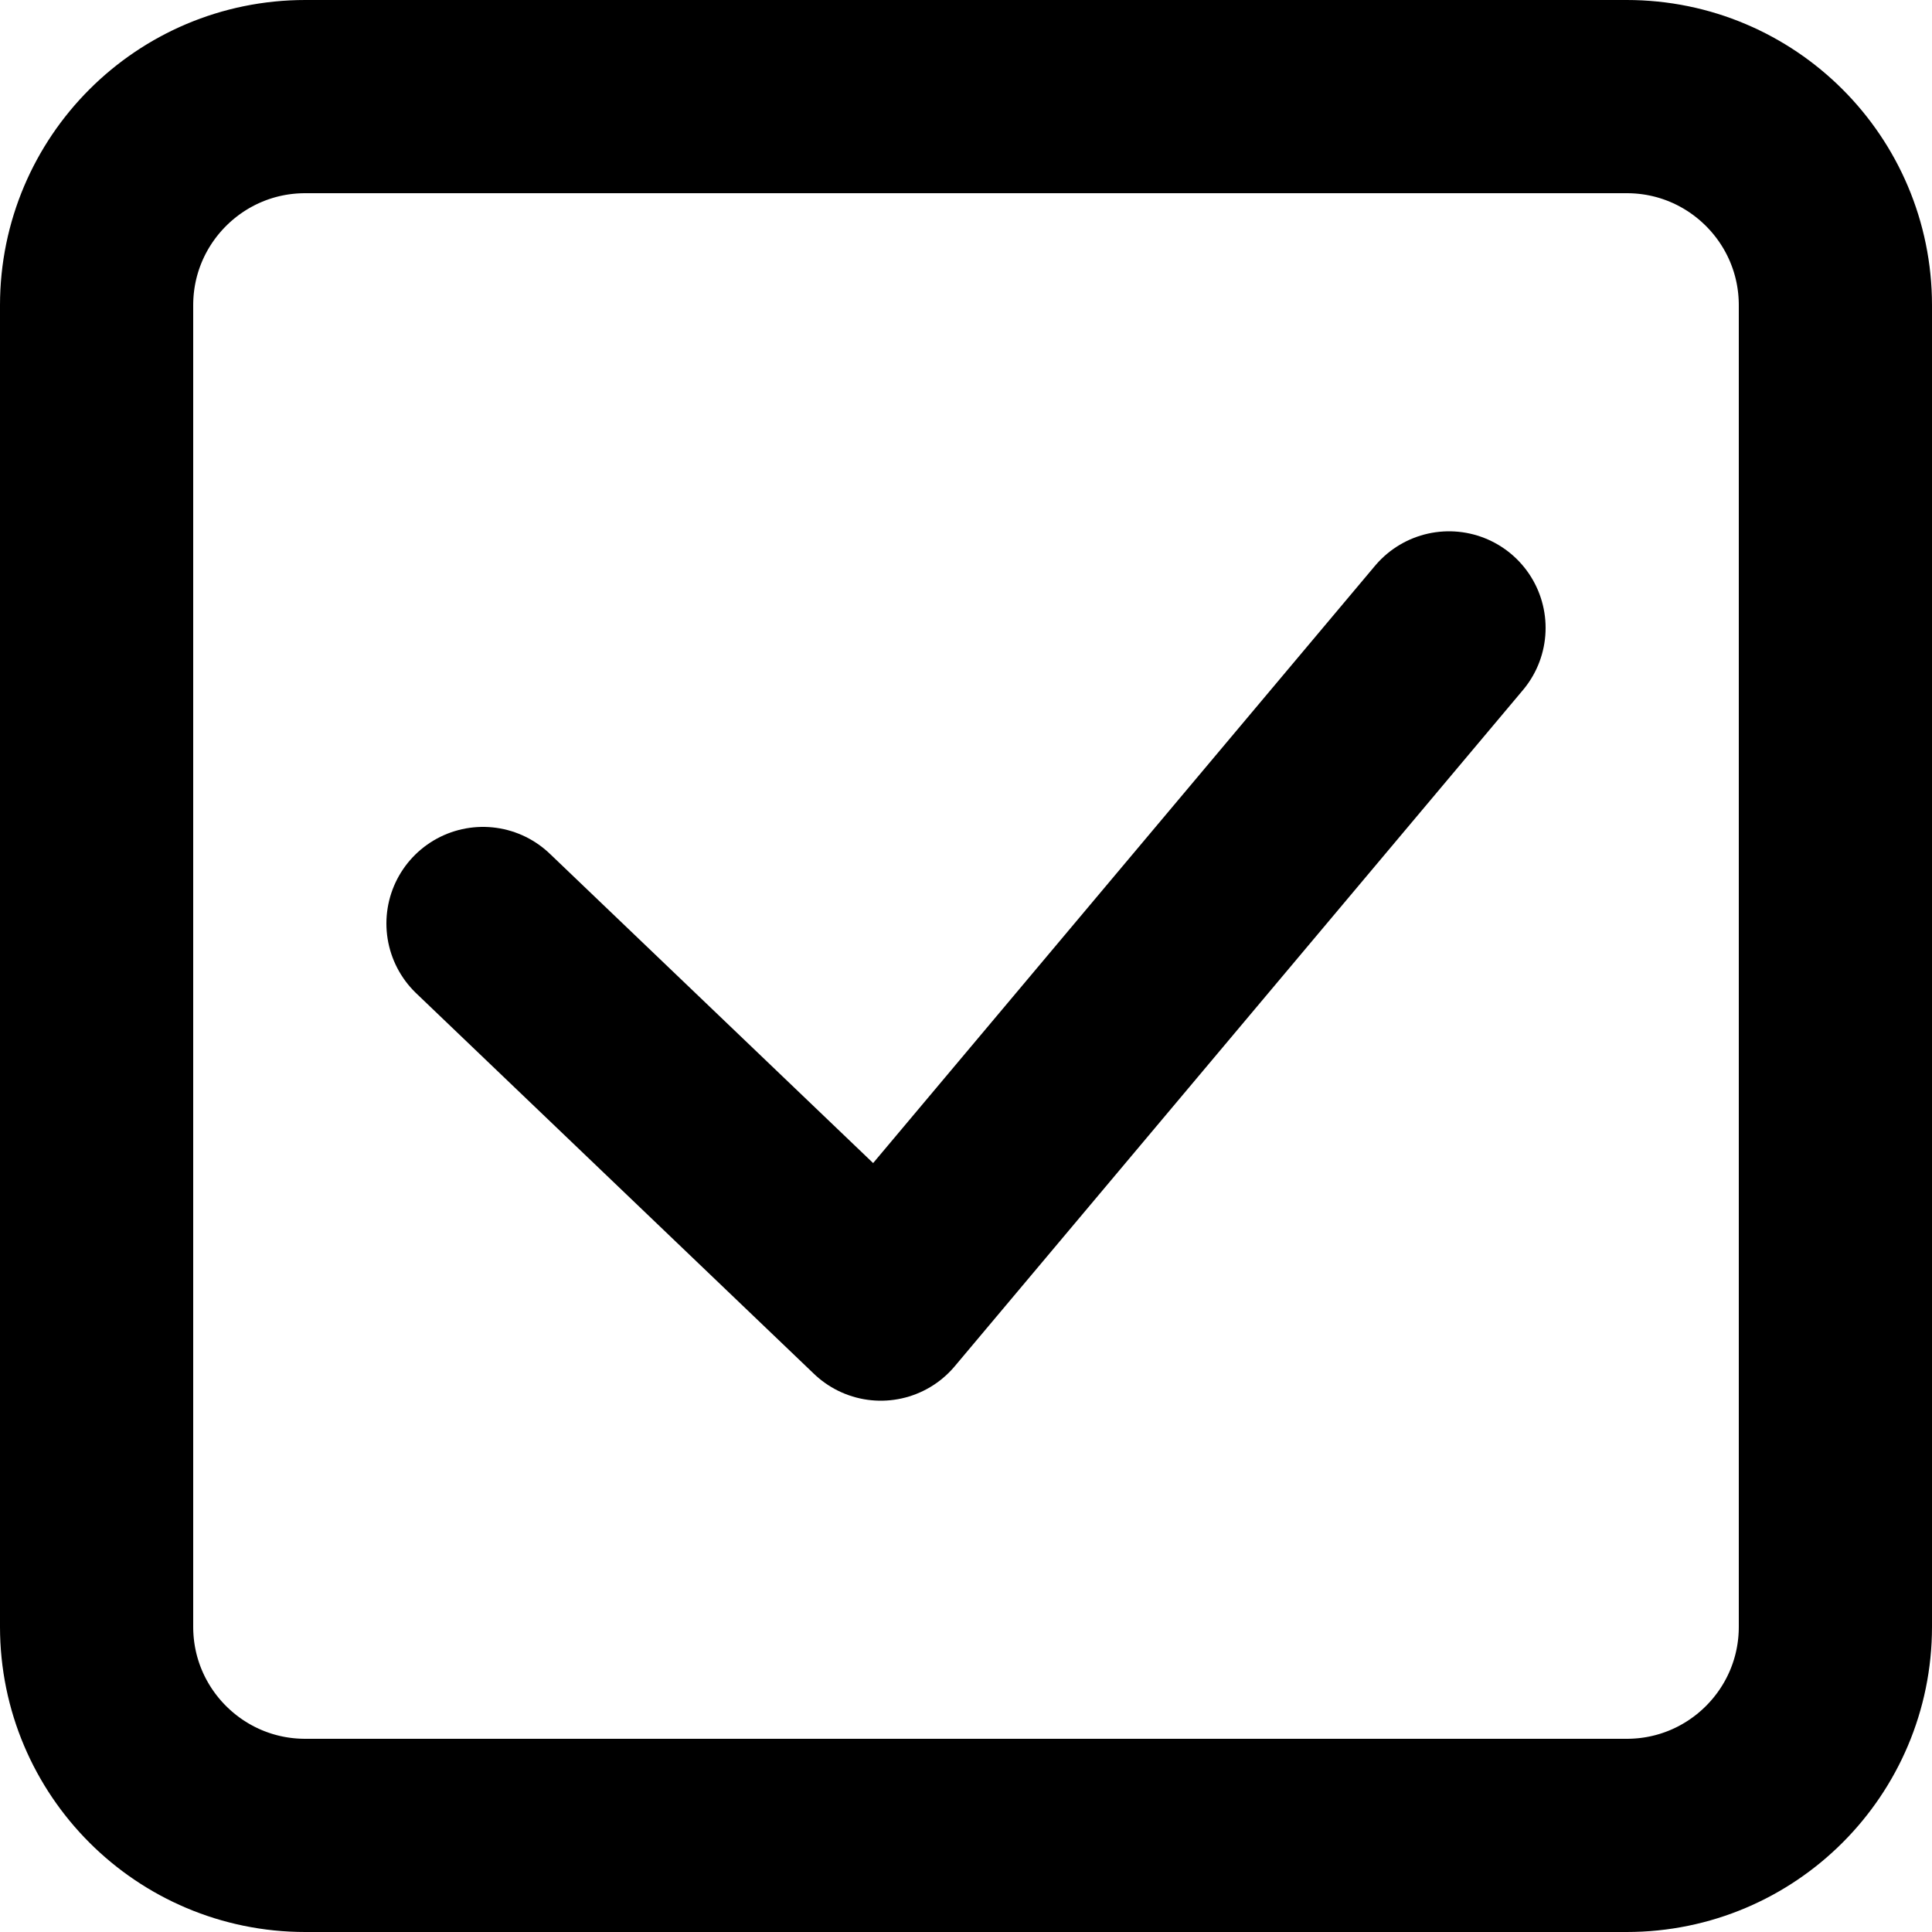
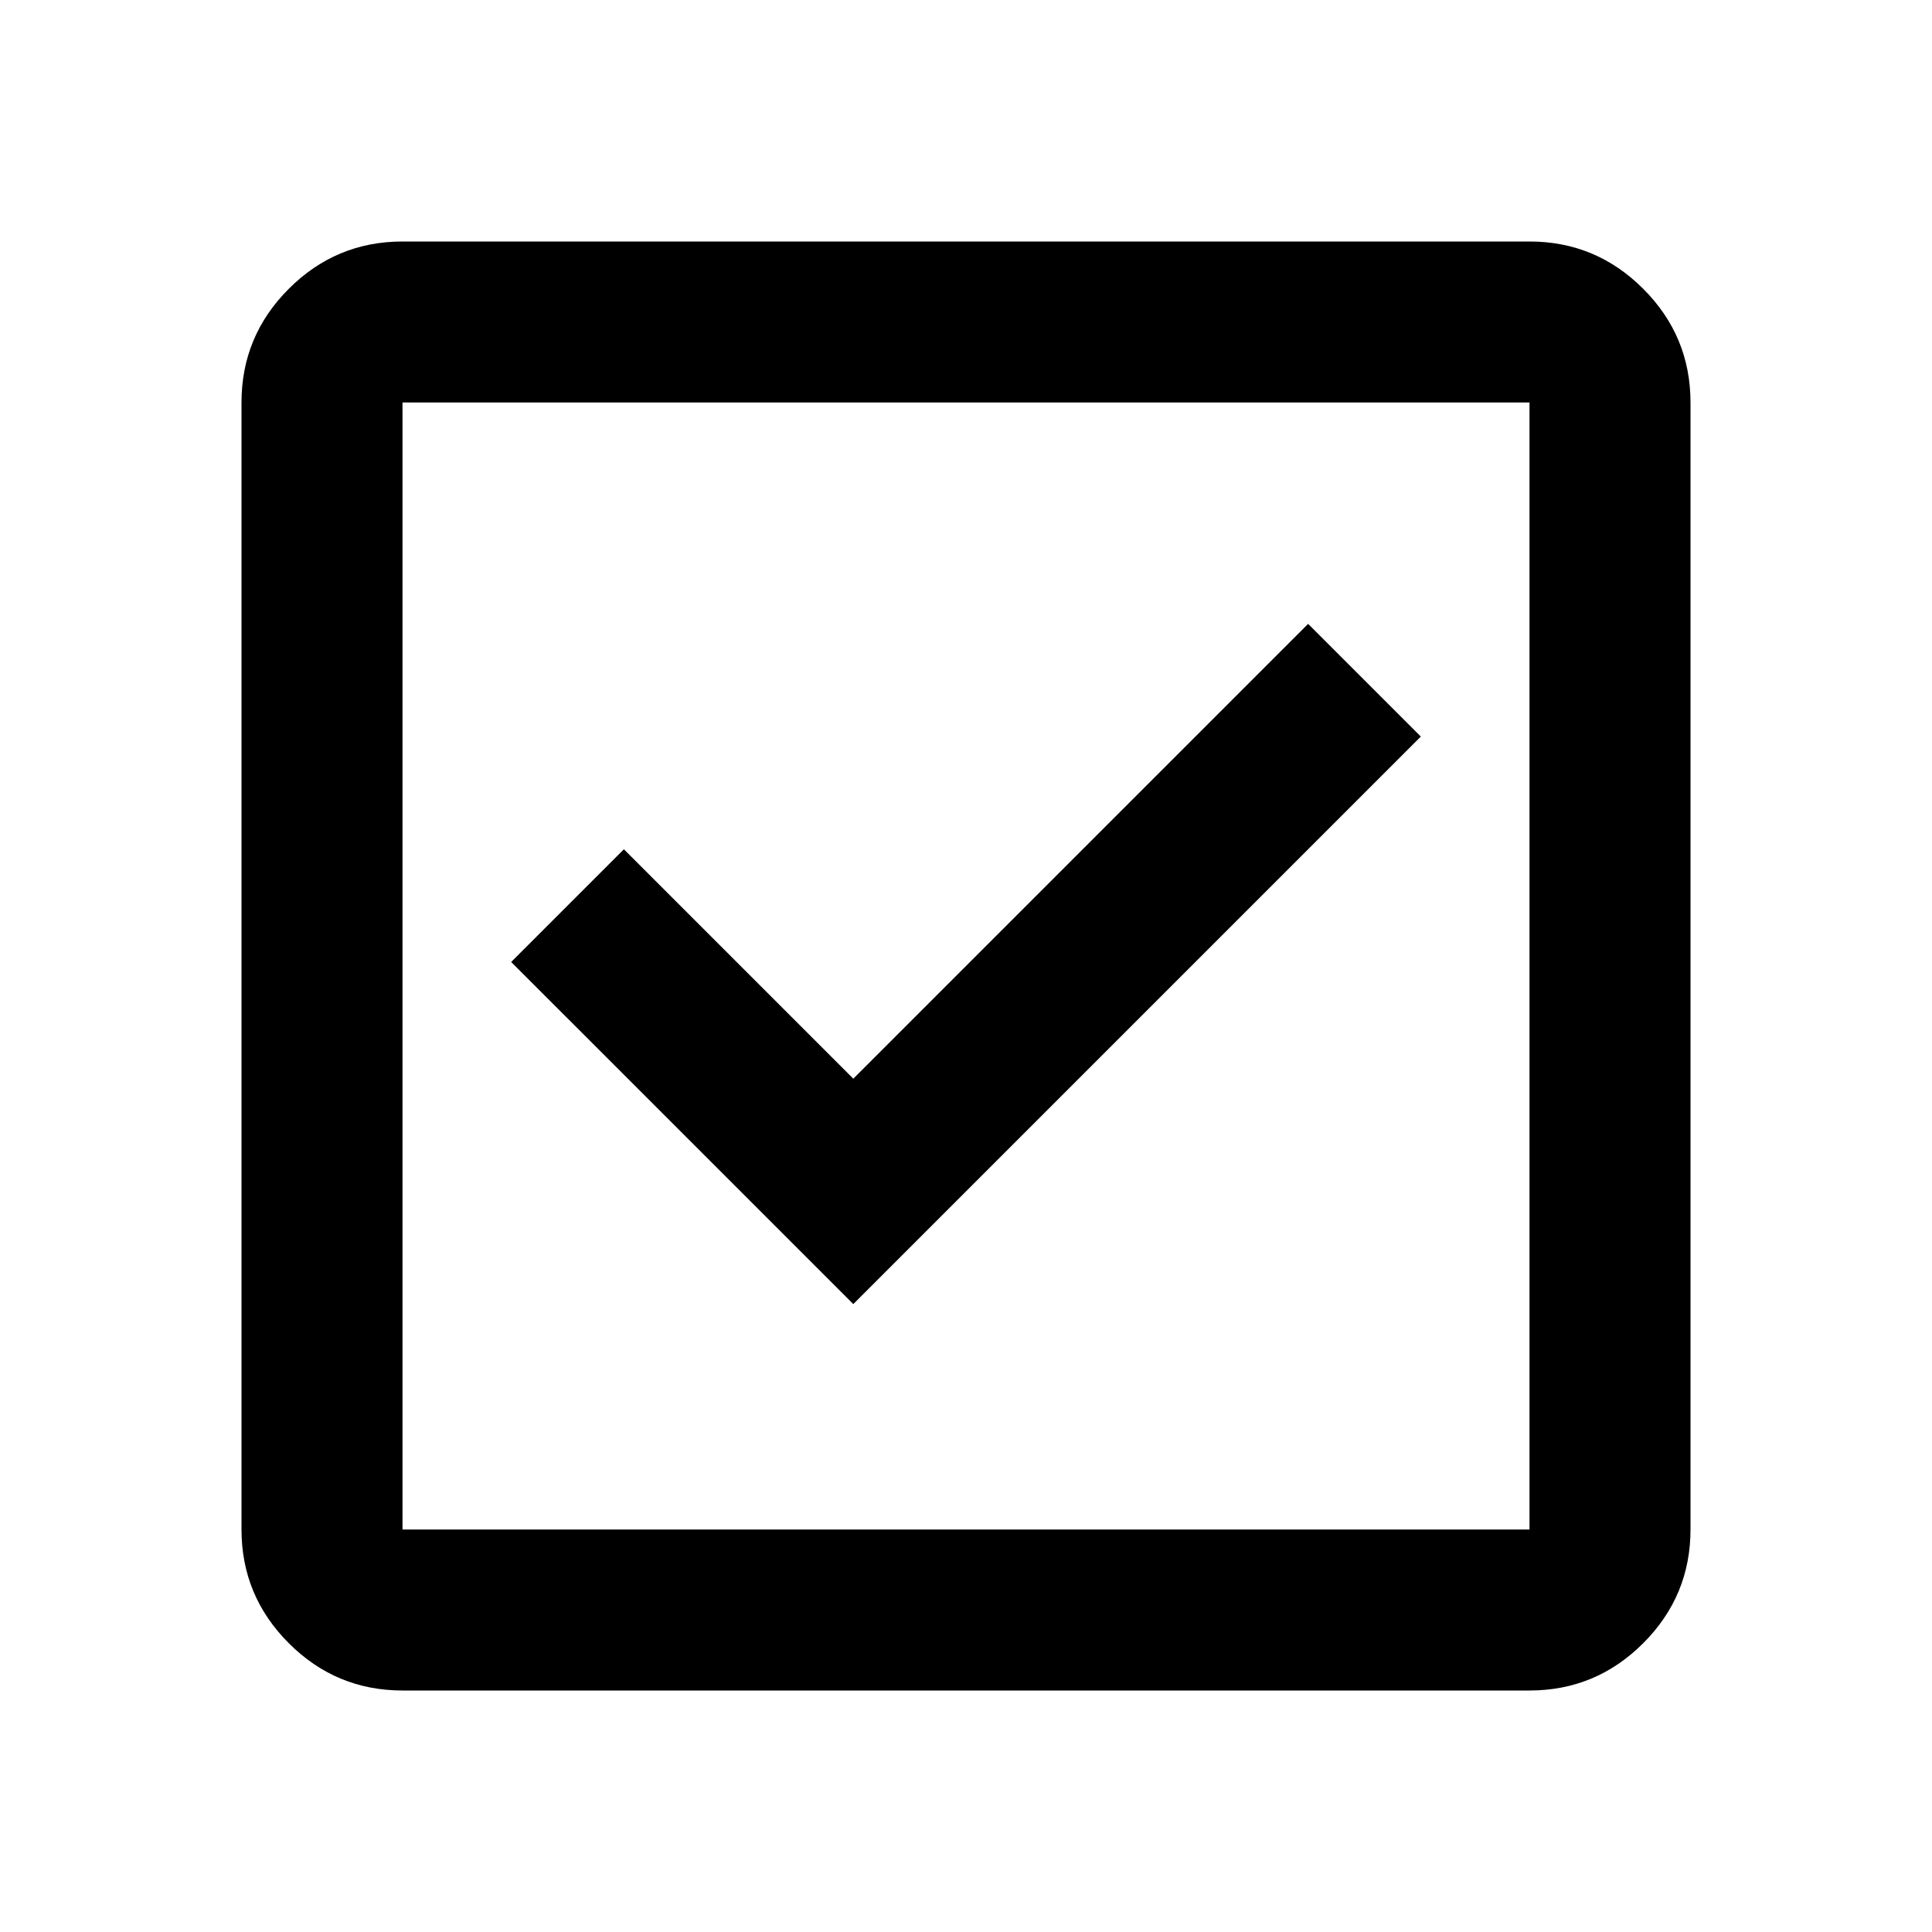
- <svg xmlns="http://www.w3.org/2000/svg" width="48" height="48" viewBox="0 0 20 20">
-   <g stroke="#000" stroke-width="2" fill="none" fill-rule="evenodd" stroke-linecap="round" stroke-linejoin="round">
-     <path d="M3.16 1h13.68A2.16 2.16 0 0 1 19 3.16v13.68A2.16 2.16 0 0 1 16.84 19H3.16A2.16 2.16 0 0 1 1 16.84V3.16A2.16 2.16 0 0 1 3.16 1" />
-     <path d="m5 9.56 4.118 3.94L15 6.5" />
-   </g>
+ <svg xmlns="http://www.w3.org/2000/svg" height="24px" viewBox="0 -960 960 960" width="24px" fill="undefined">
+   <path d="m424-312 282-282-56-56-226 226-114-114-56 56 170 170ZM200-120q-33 0-56.5-23.5T120-200v-560q0-33 23.5-56.5T200-840h560q33 0 56.5 23.5T840-760v560q0 33-23.5 56.5T760-120H200Zm0-80h560v-560H200v560Zm0-560v560-560Z" />
</svg>
